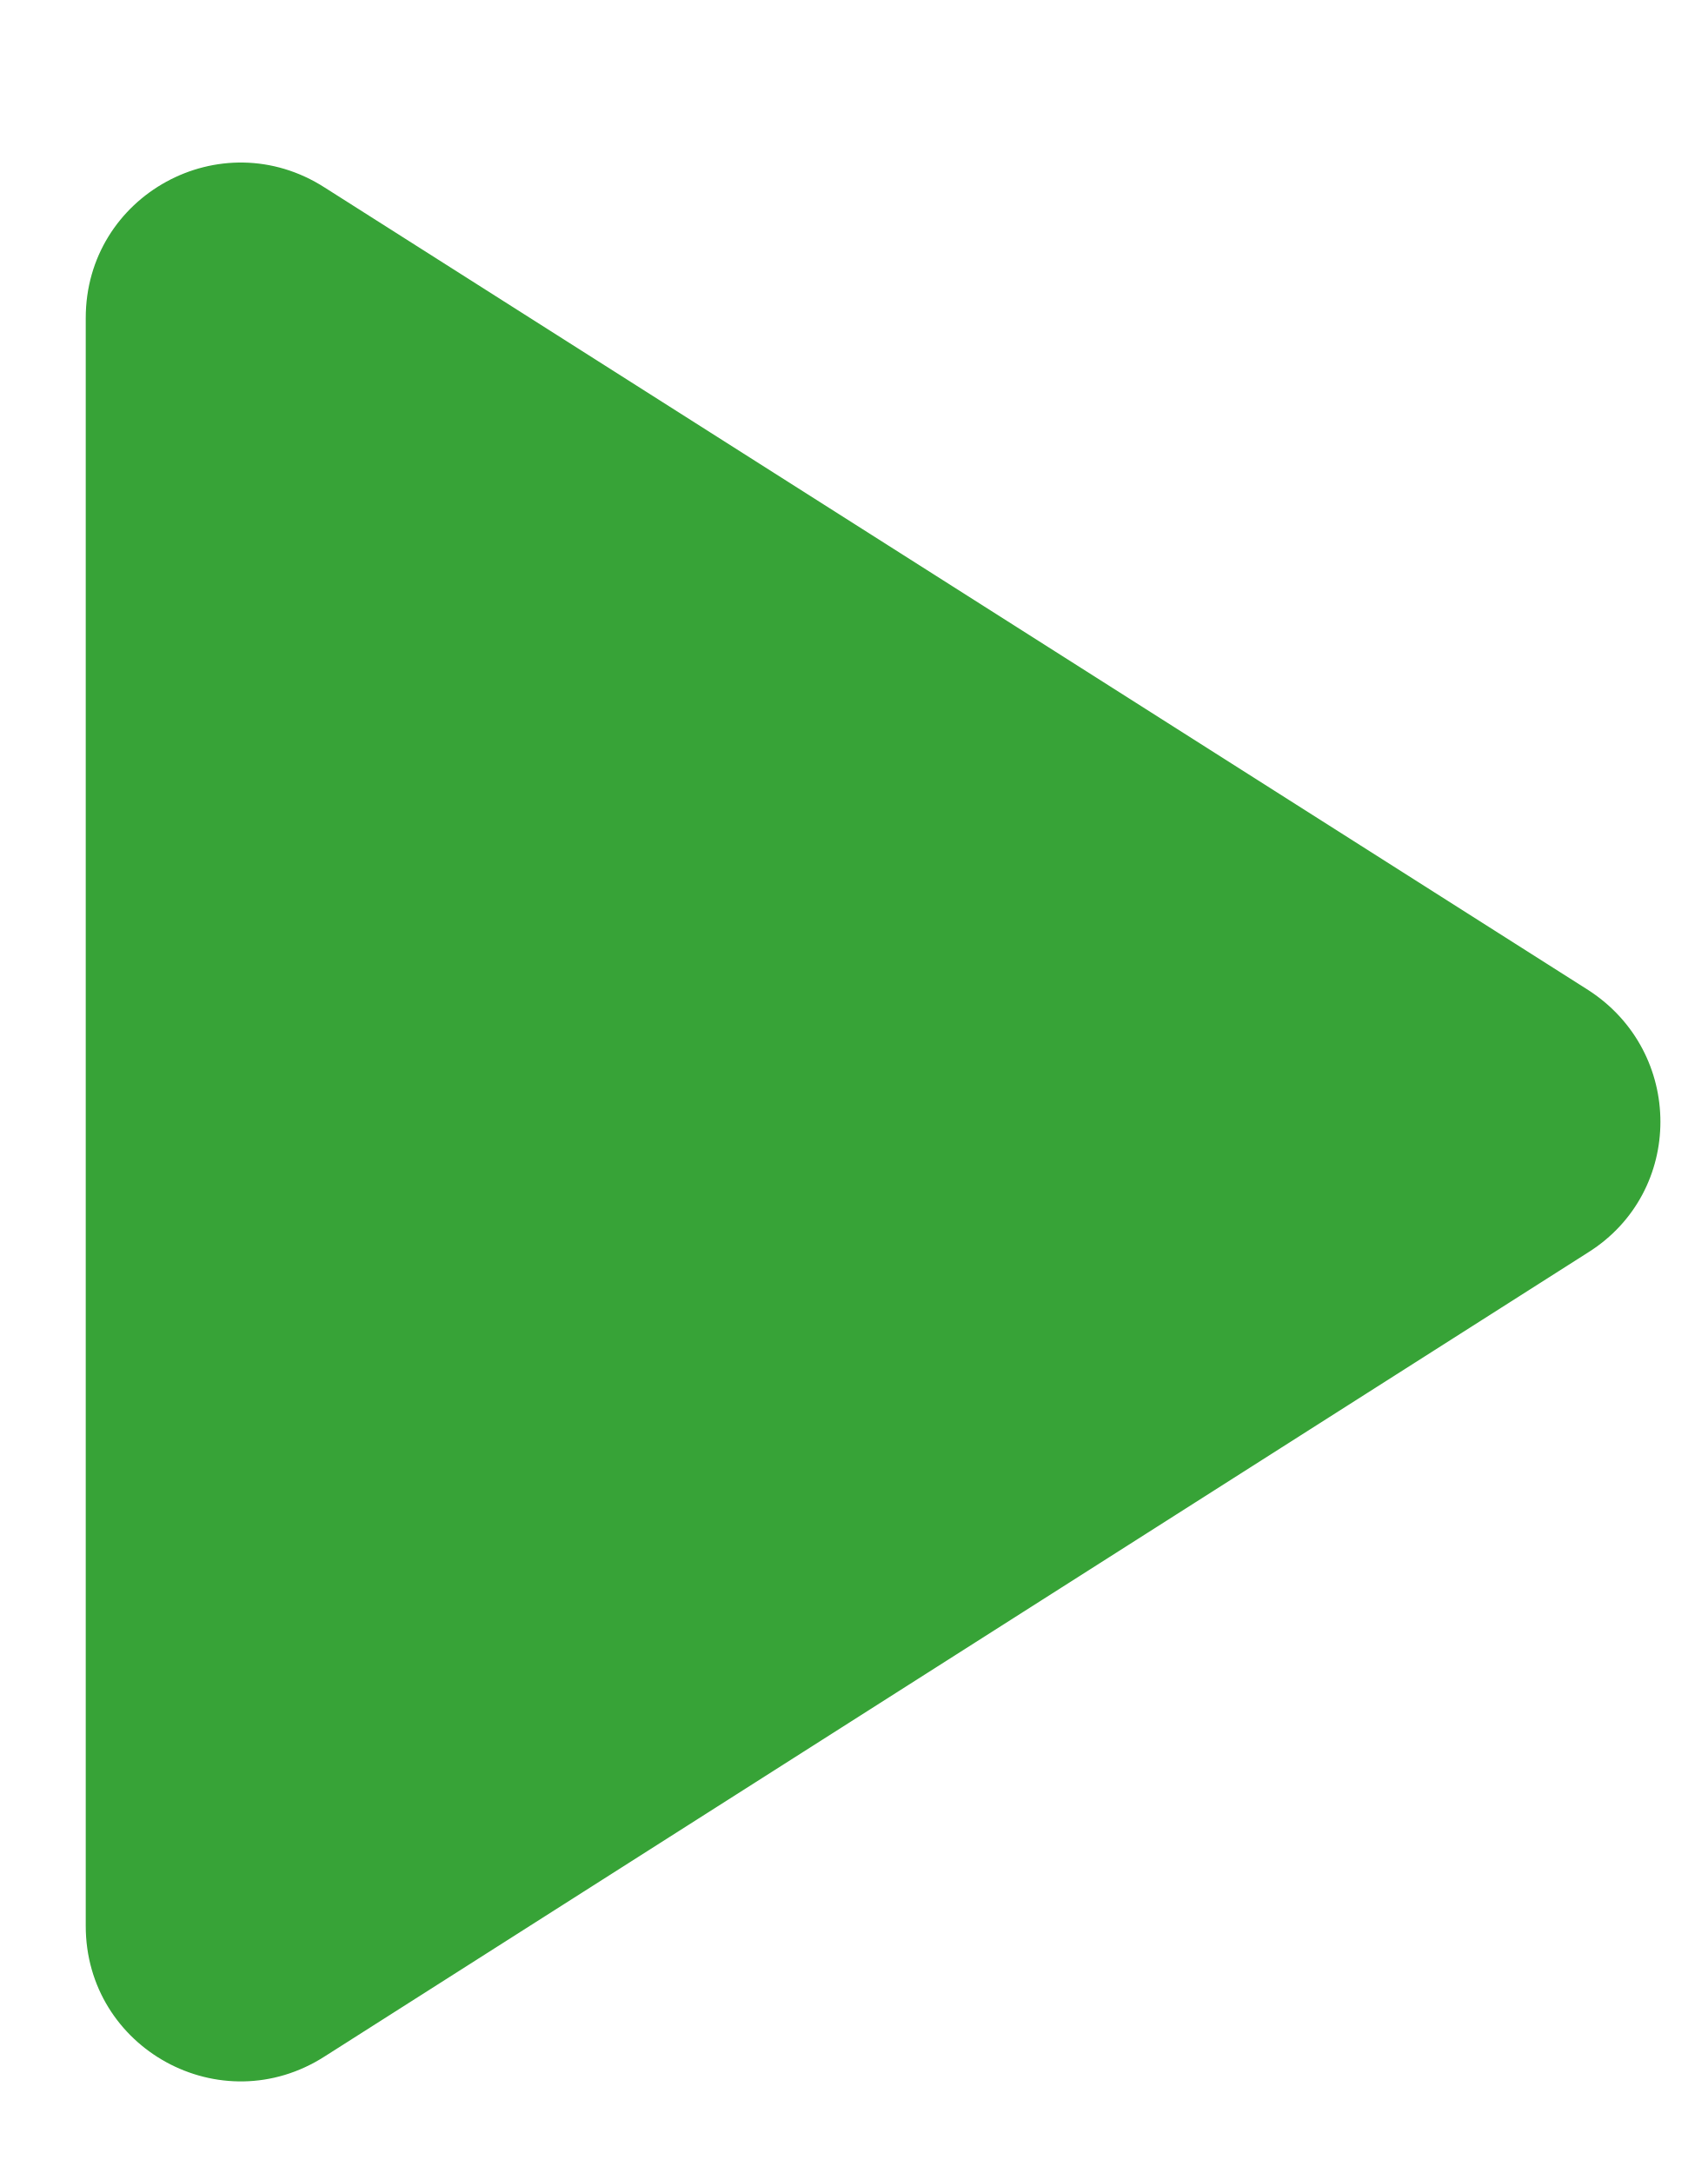
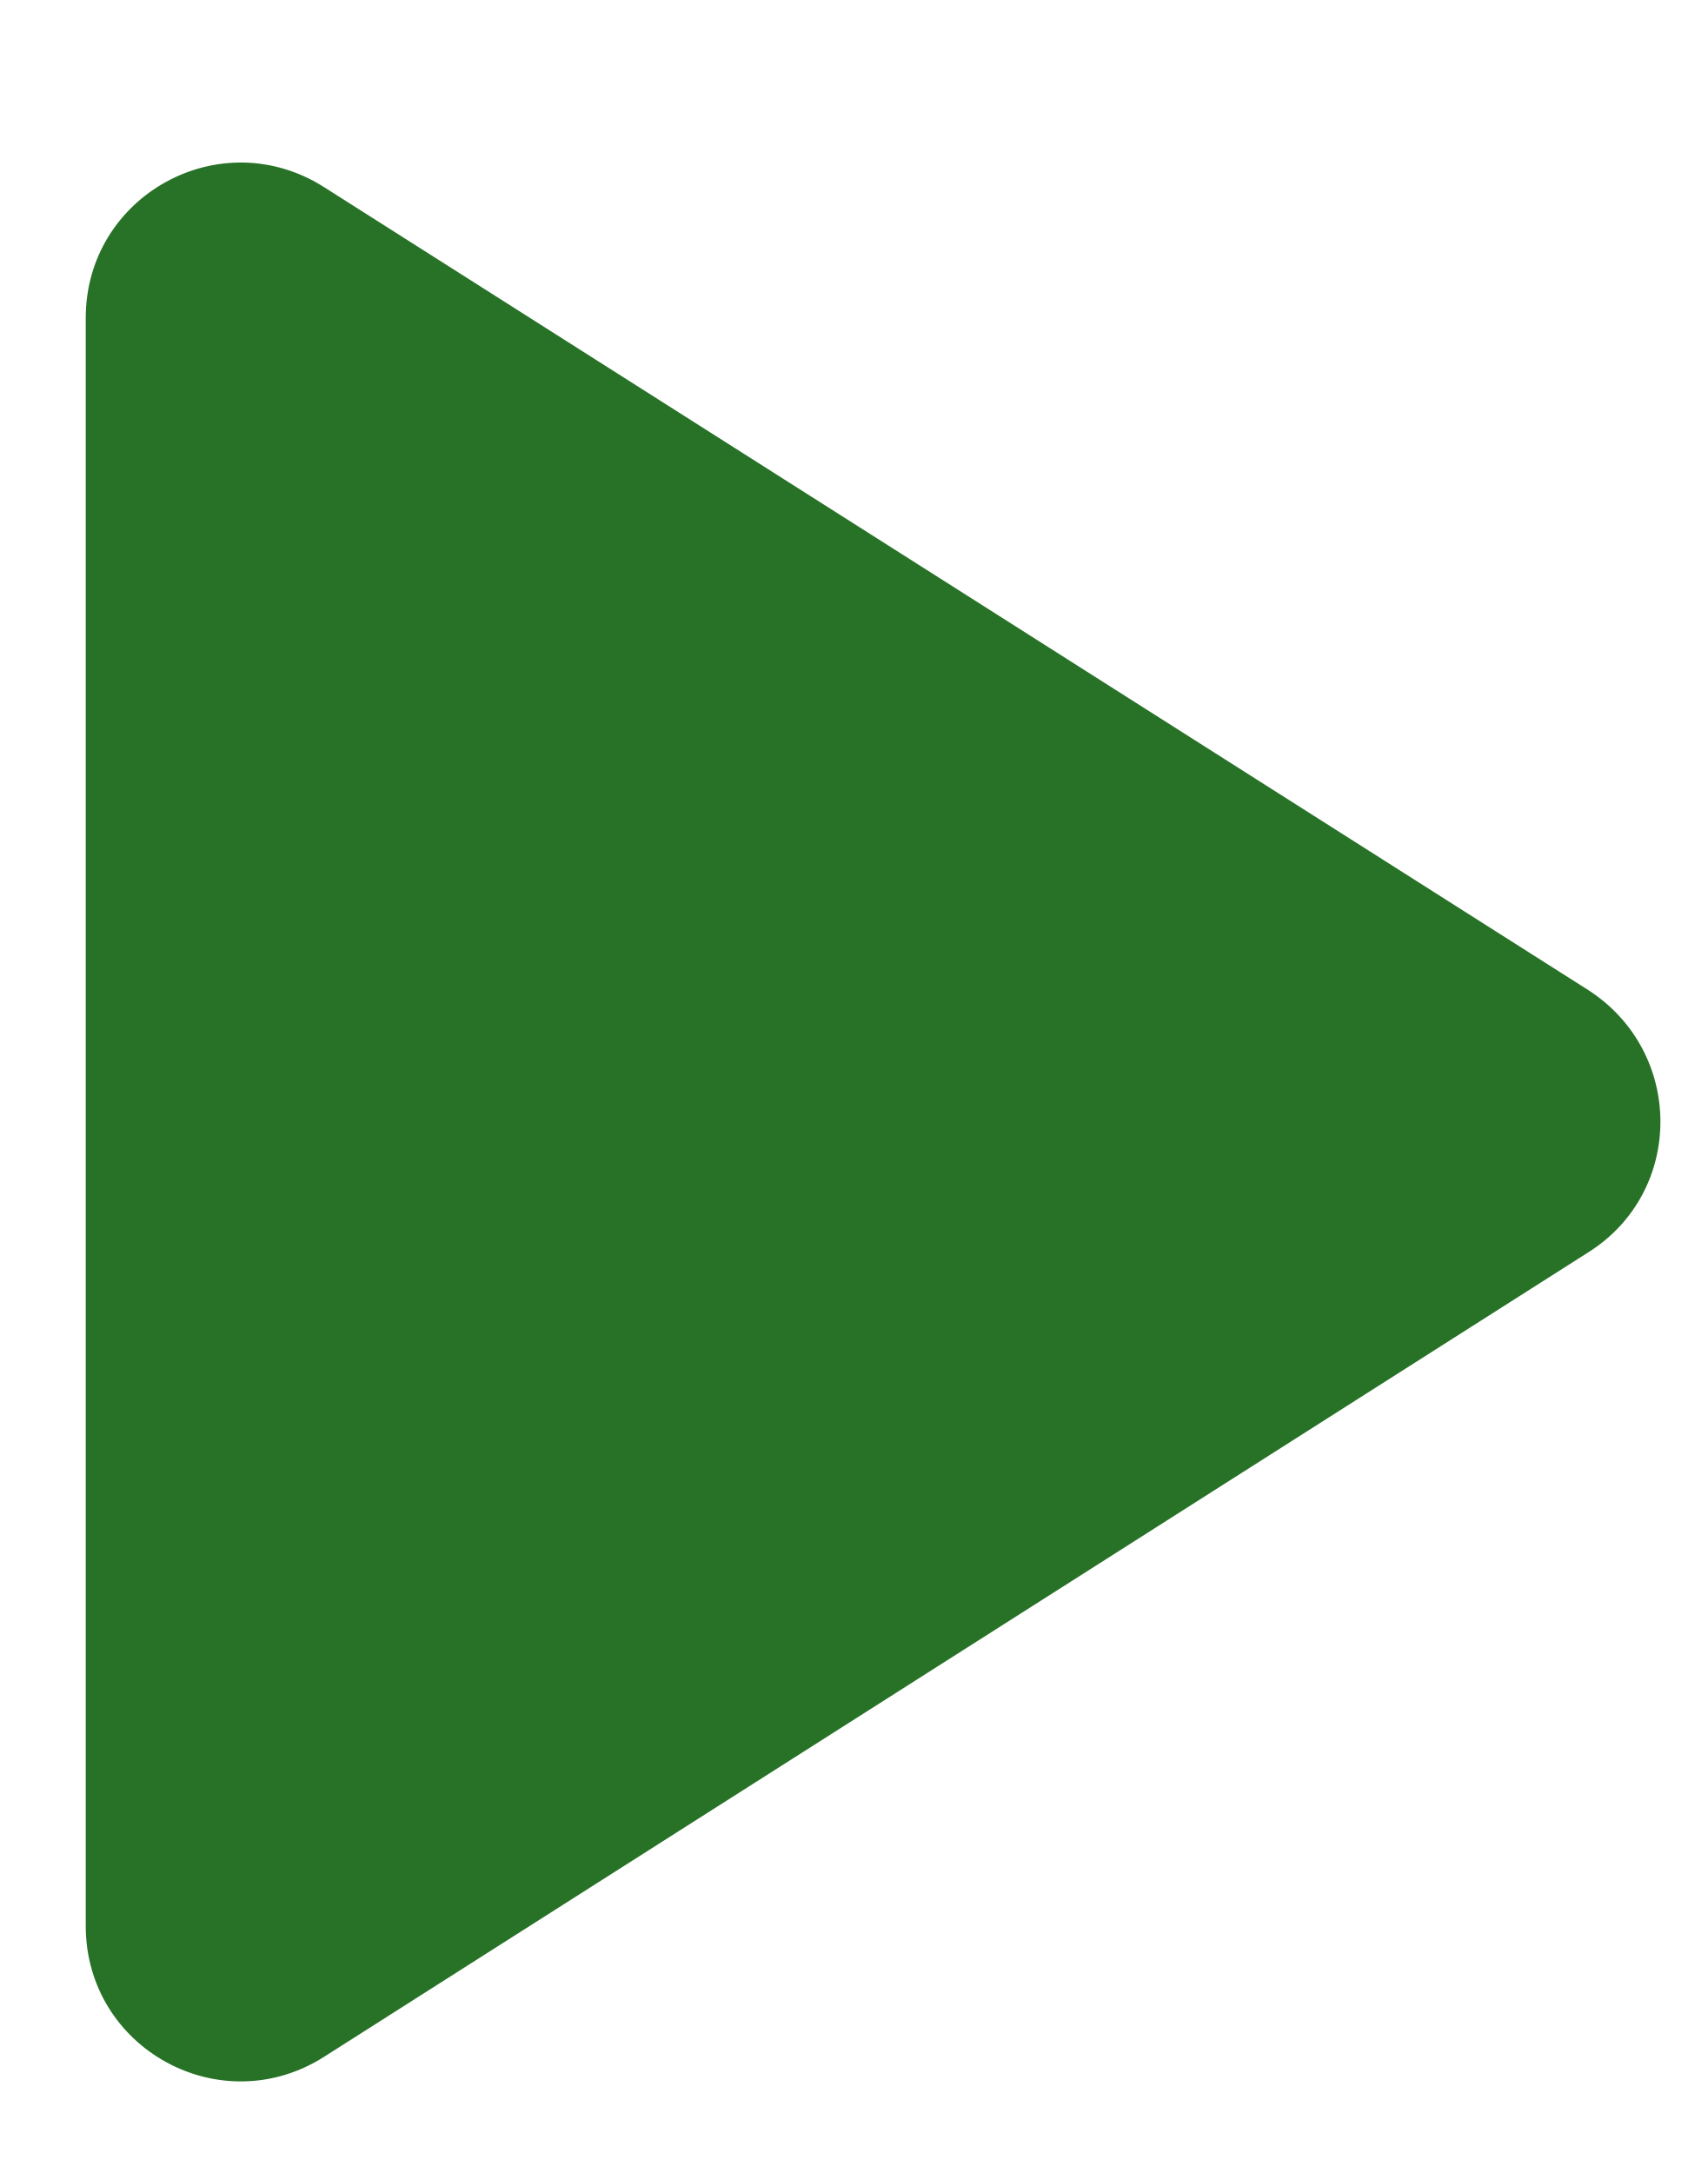
<svg xmlns="http://www.w3.org/2000/svg" width="11px" height="14px" viewBox="0 0 11 14" version="1.1" id="svg14">
  <defs id="defs18" />
  <g id="Icons" stroke="none" stroke-width="1" fill="none" fill-rule="evenodd">
    <g id="Rounded" transform="translate(-753, -955)">
      <g id="AV" transform="translate(100.5524,852.2286)">
        <g id="-Round-/-AV-/-play_arrow" transform="translate(646,98)">
          <g id="g8">
            <rect id="Rectangle-Copy-50" x="0" y="0" width="24" height="24" />
-             <path d="m 7,6.82 v 10.36 c 0,0.79 0.87,1.27 1.54,0.84 l 8.14,-5.18 c 0.62,-0.39 0.62,-1.29 0,-1.69 L 8.54,5.98 C 7.87,5.55 7,6.03 7,6.82 Z" id="🔹Icon-Color" fill="#1d1d1d" style="fill:#37a337;fill-opacity:1" />
+             <path d="m 7,6.82 v 10.36 c 0,0.79 0.87,1.27 1.54,0.84 l 8.14,-5.18 c 0.62,-0.39 0.62,-1.29 0,-1.69 L 8.54,5.98 C 7.87,5.55 7,6.03 7,6.82 Z" id="🔹Icon-Color" fill="#1d1d1d" style="fill:#277227;fill-opacity:1" />
          </g>
        </g>
      </g>
    </g>
  </g>
</svg>
